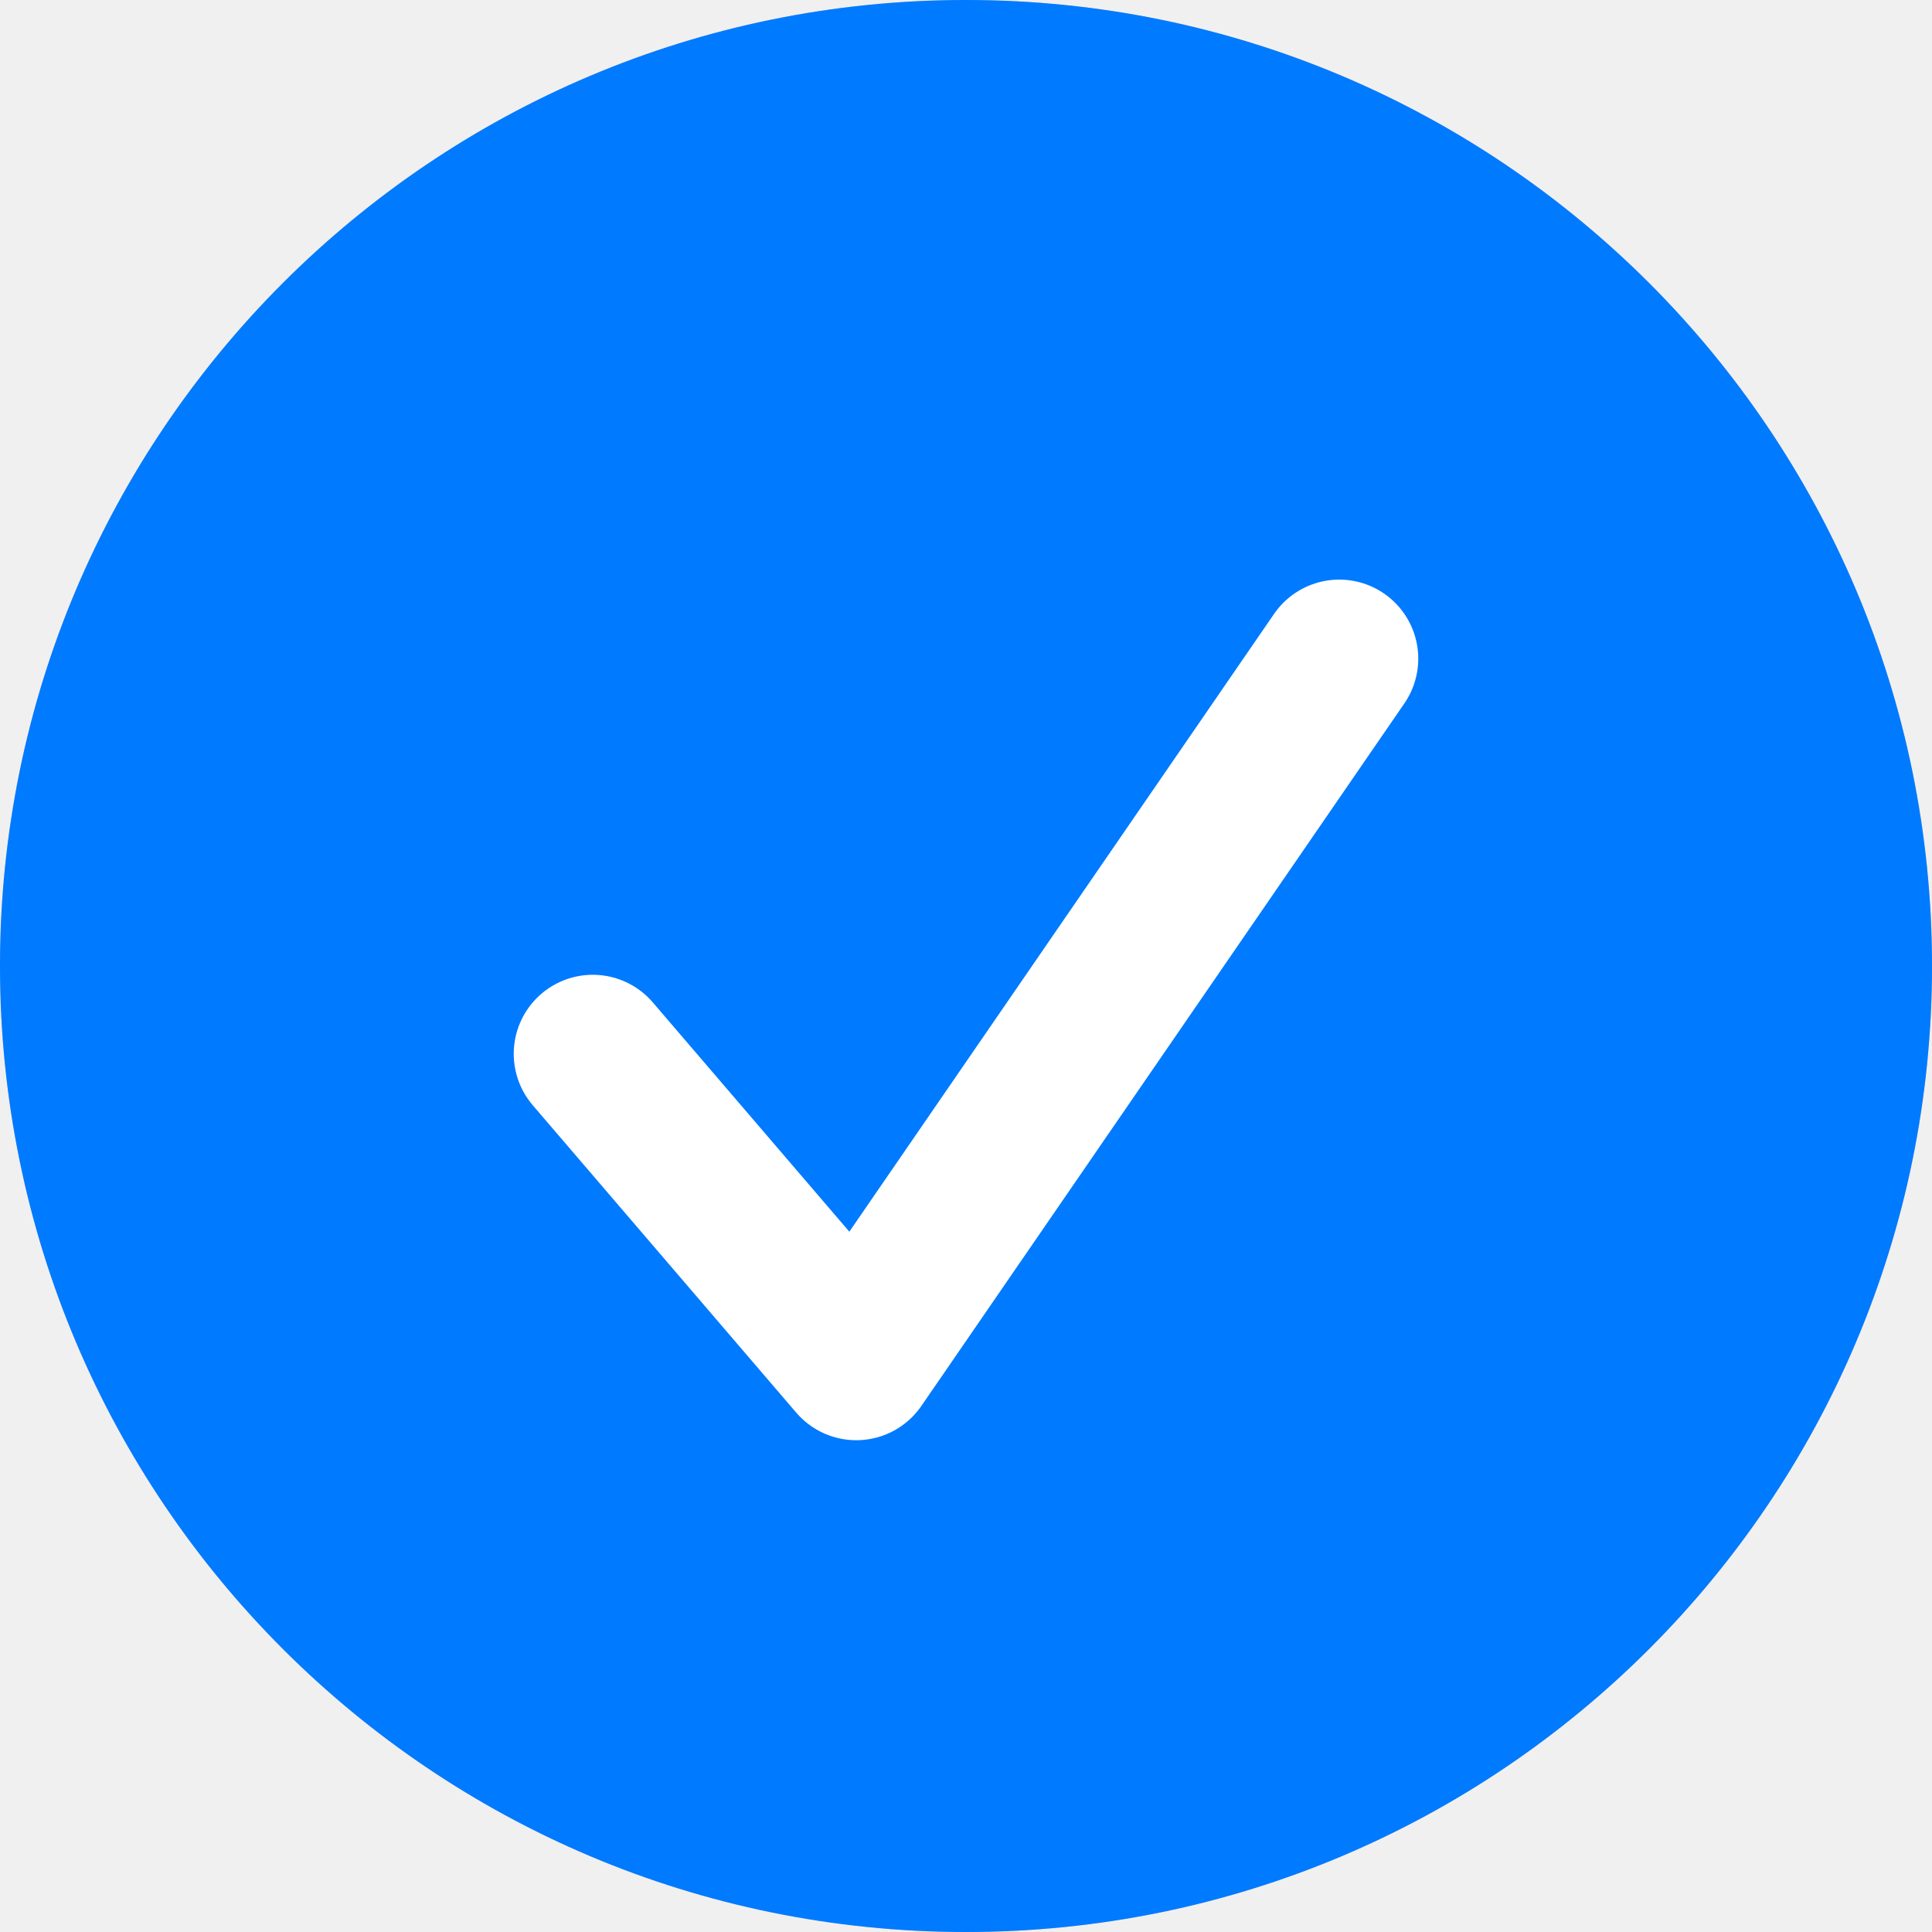
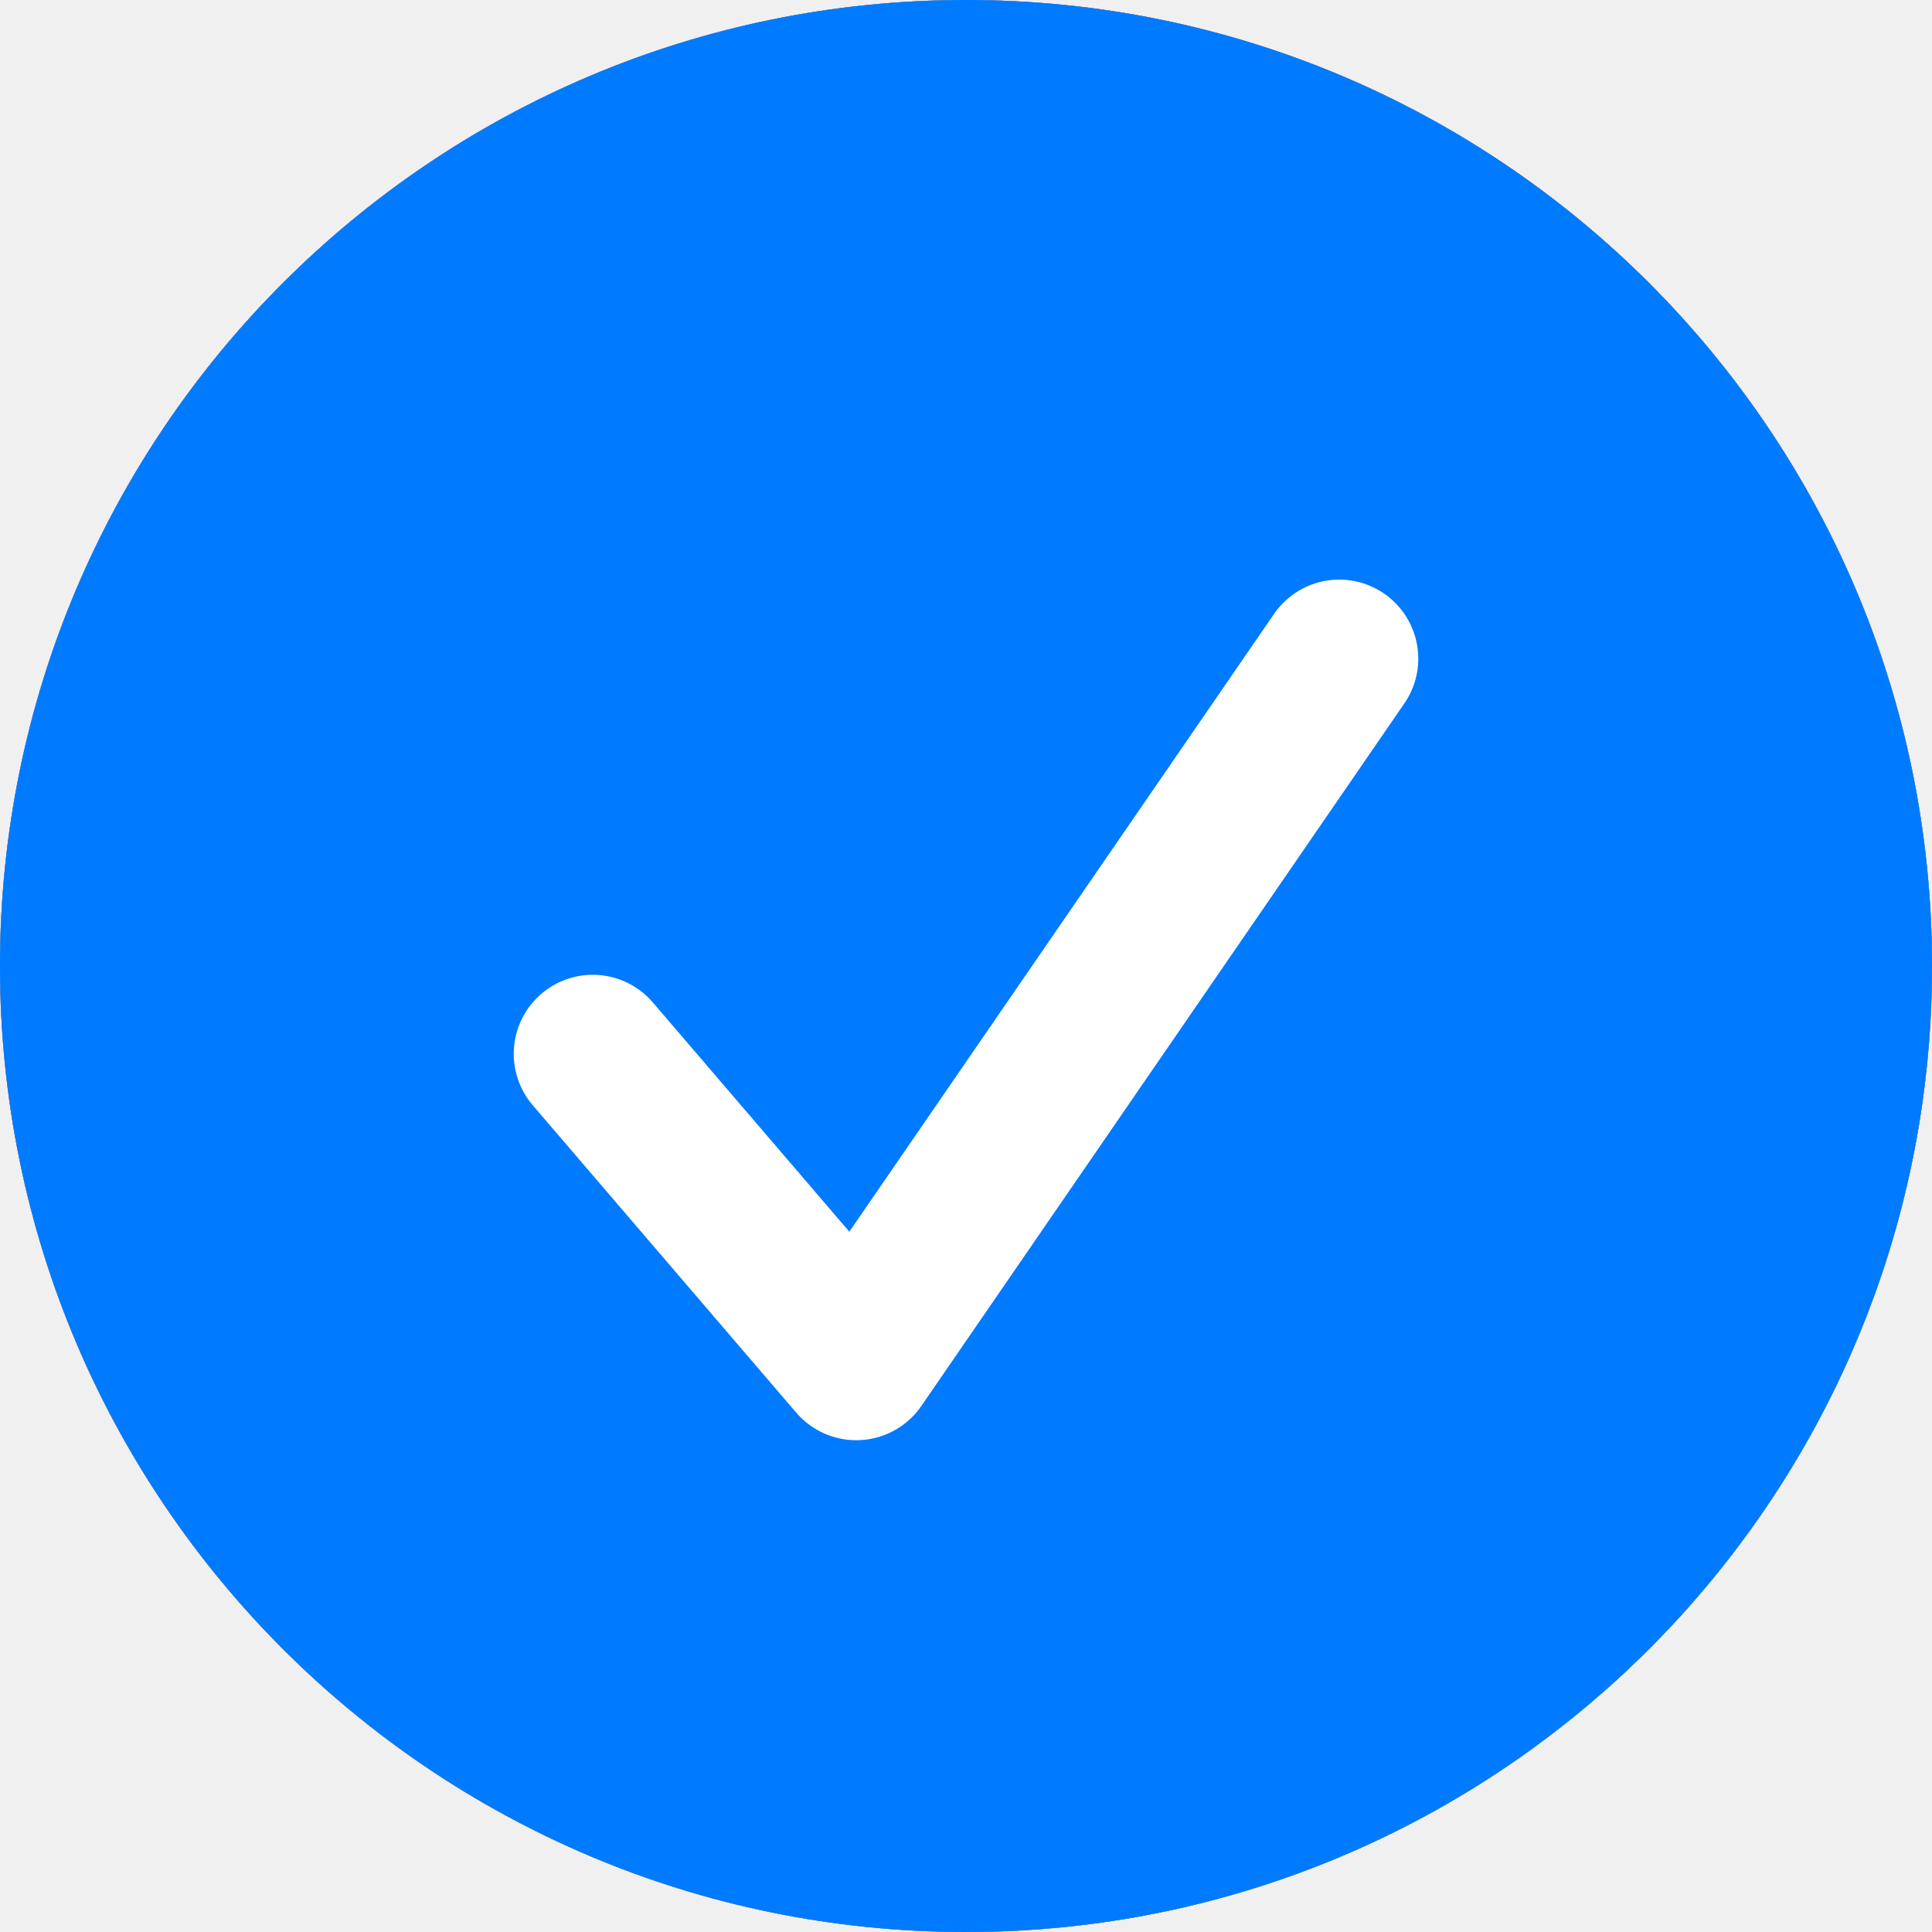
<svg xmlns="http://www.w3.org/2000/svg" width="22" height="22" viewBox="0 0 22 22" fill="none">
+   <rect x="0.75" y="0.75" width="20.5" height="20.5" rx="10.25" stroke="currentcolor" stroke-width="1.5" />
  <rect x="0.75" y="0.75" width="20.5" height="20.5" rx="10.25" stroke="#C8C7CB" stroke-width="1.5" />
  <rect width="22" height="22" rx="11" fill="#007AFF" />
  <path d="M6.75 12L9.75 15.5L15.25 7.5" stroke="white" stroke-width="1.8" stroke-linecap="round" stroke-linejoin="round" />
</svg>
